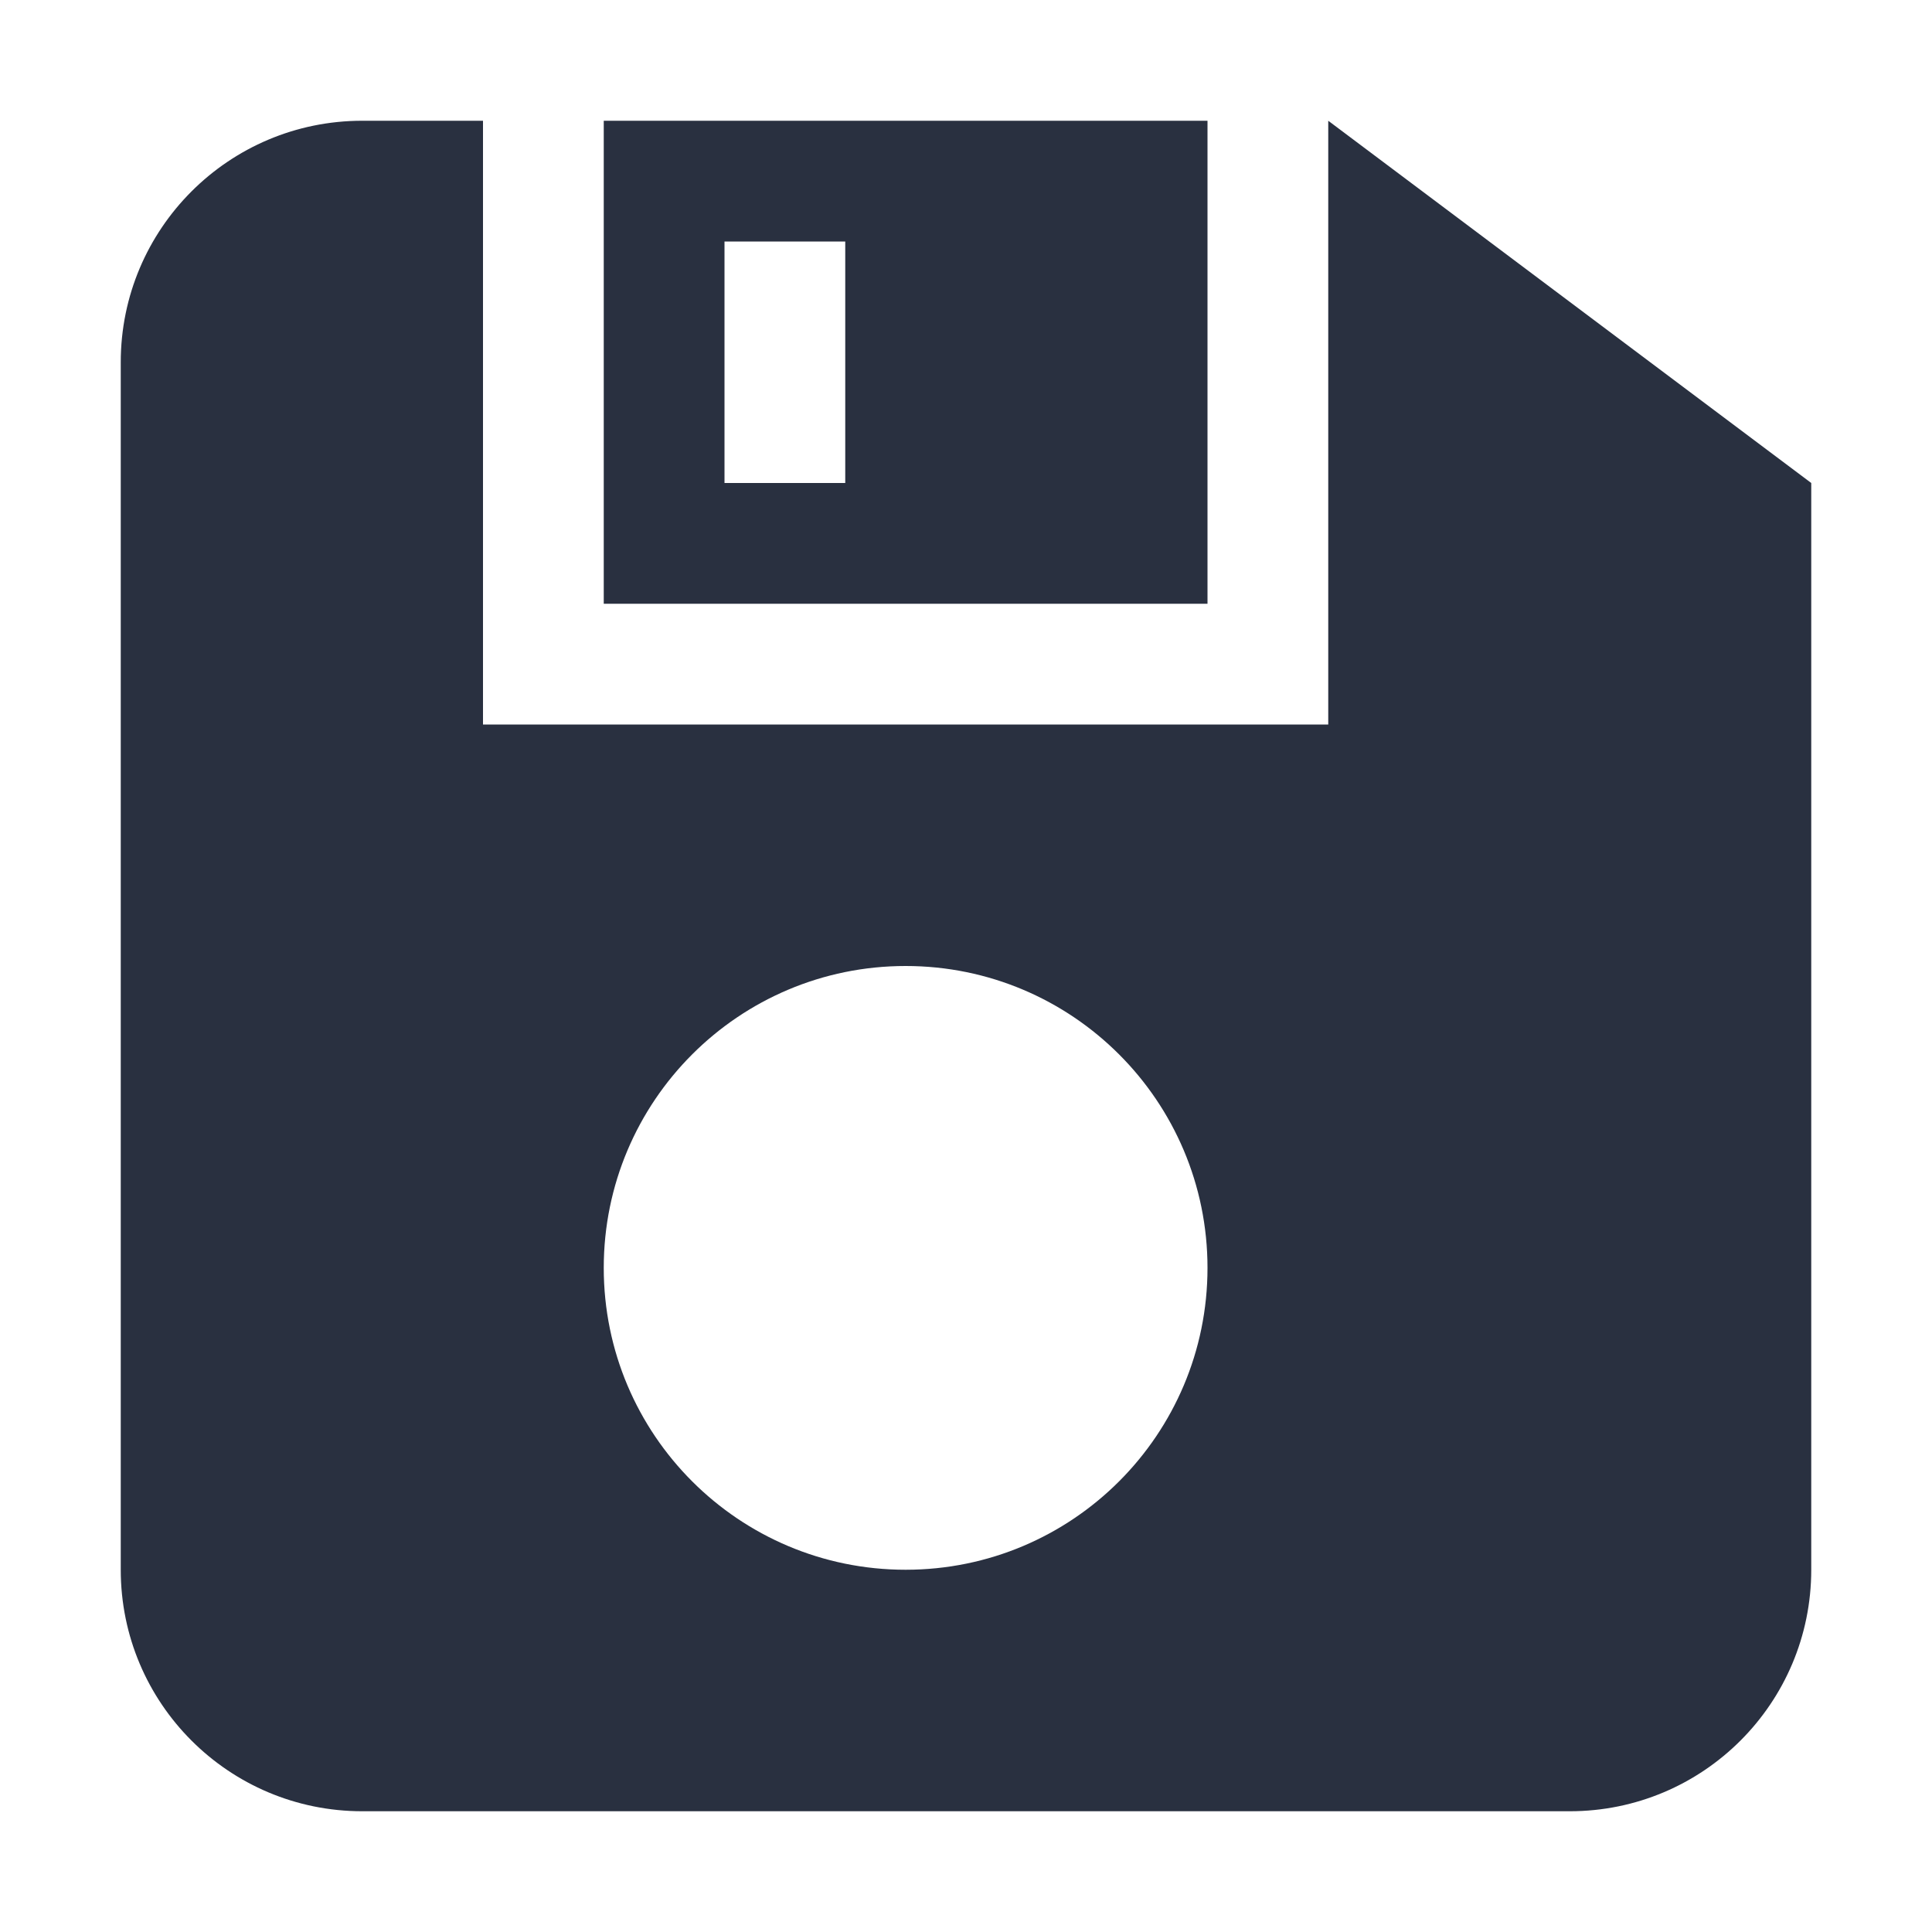
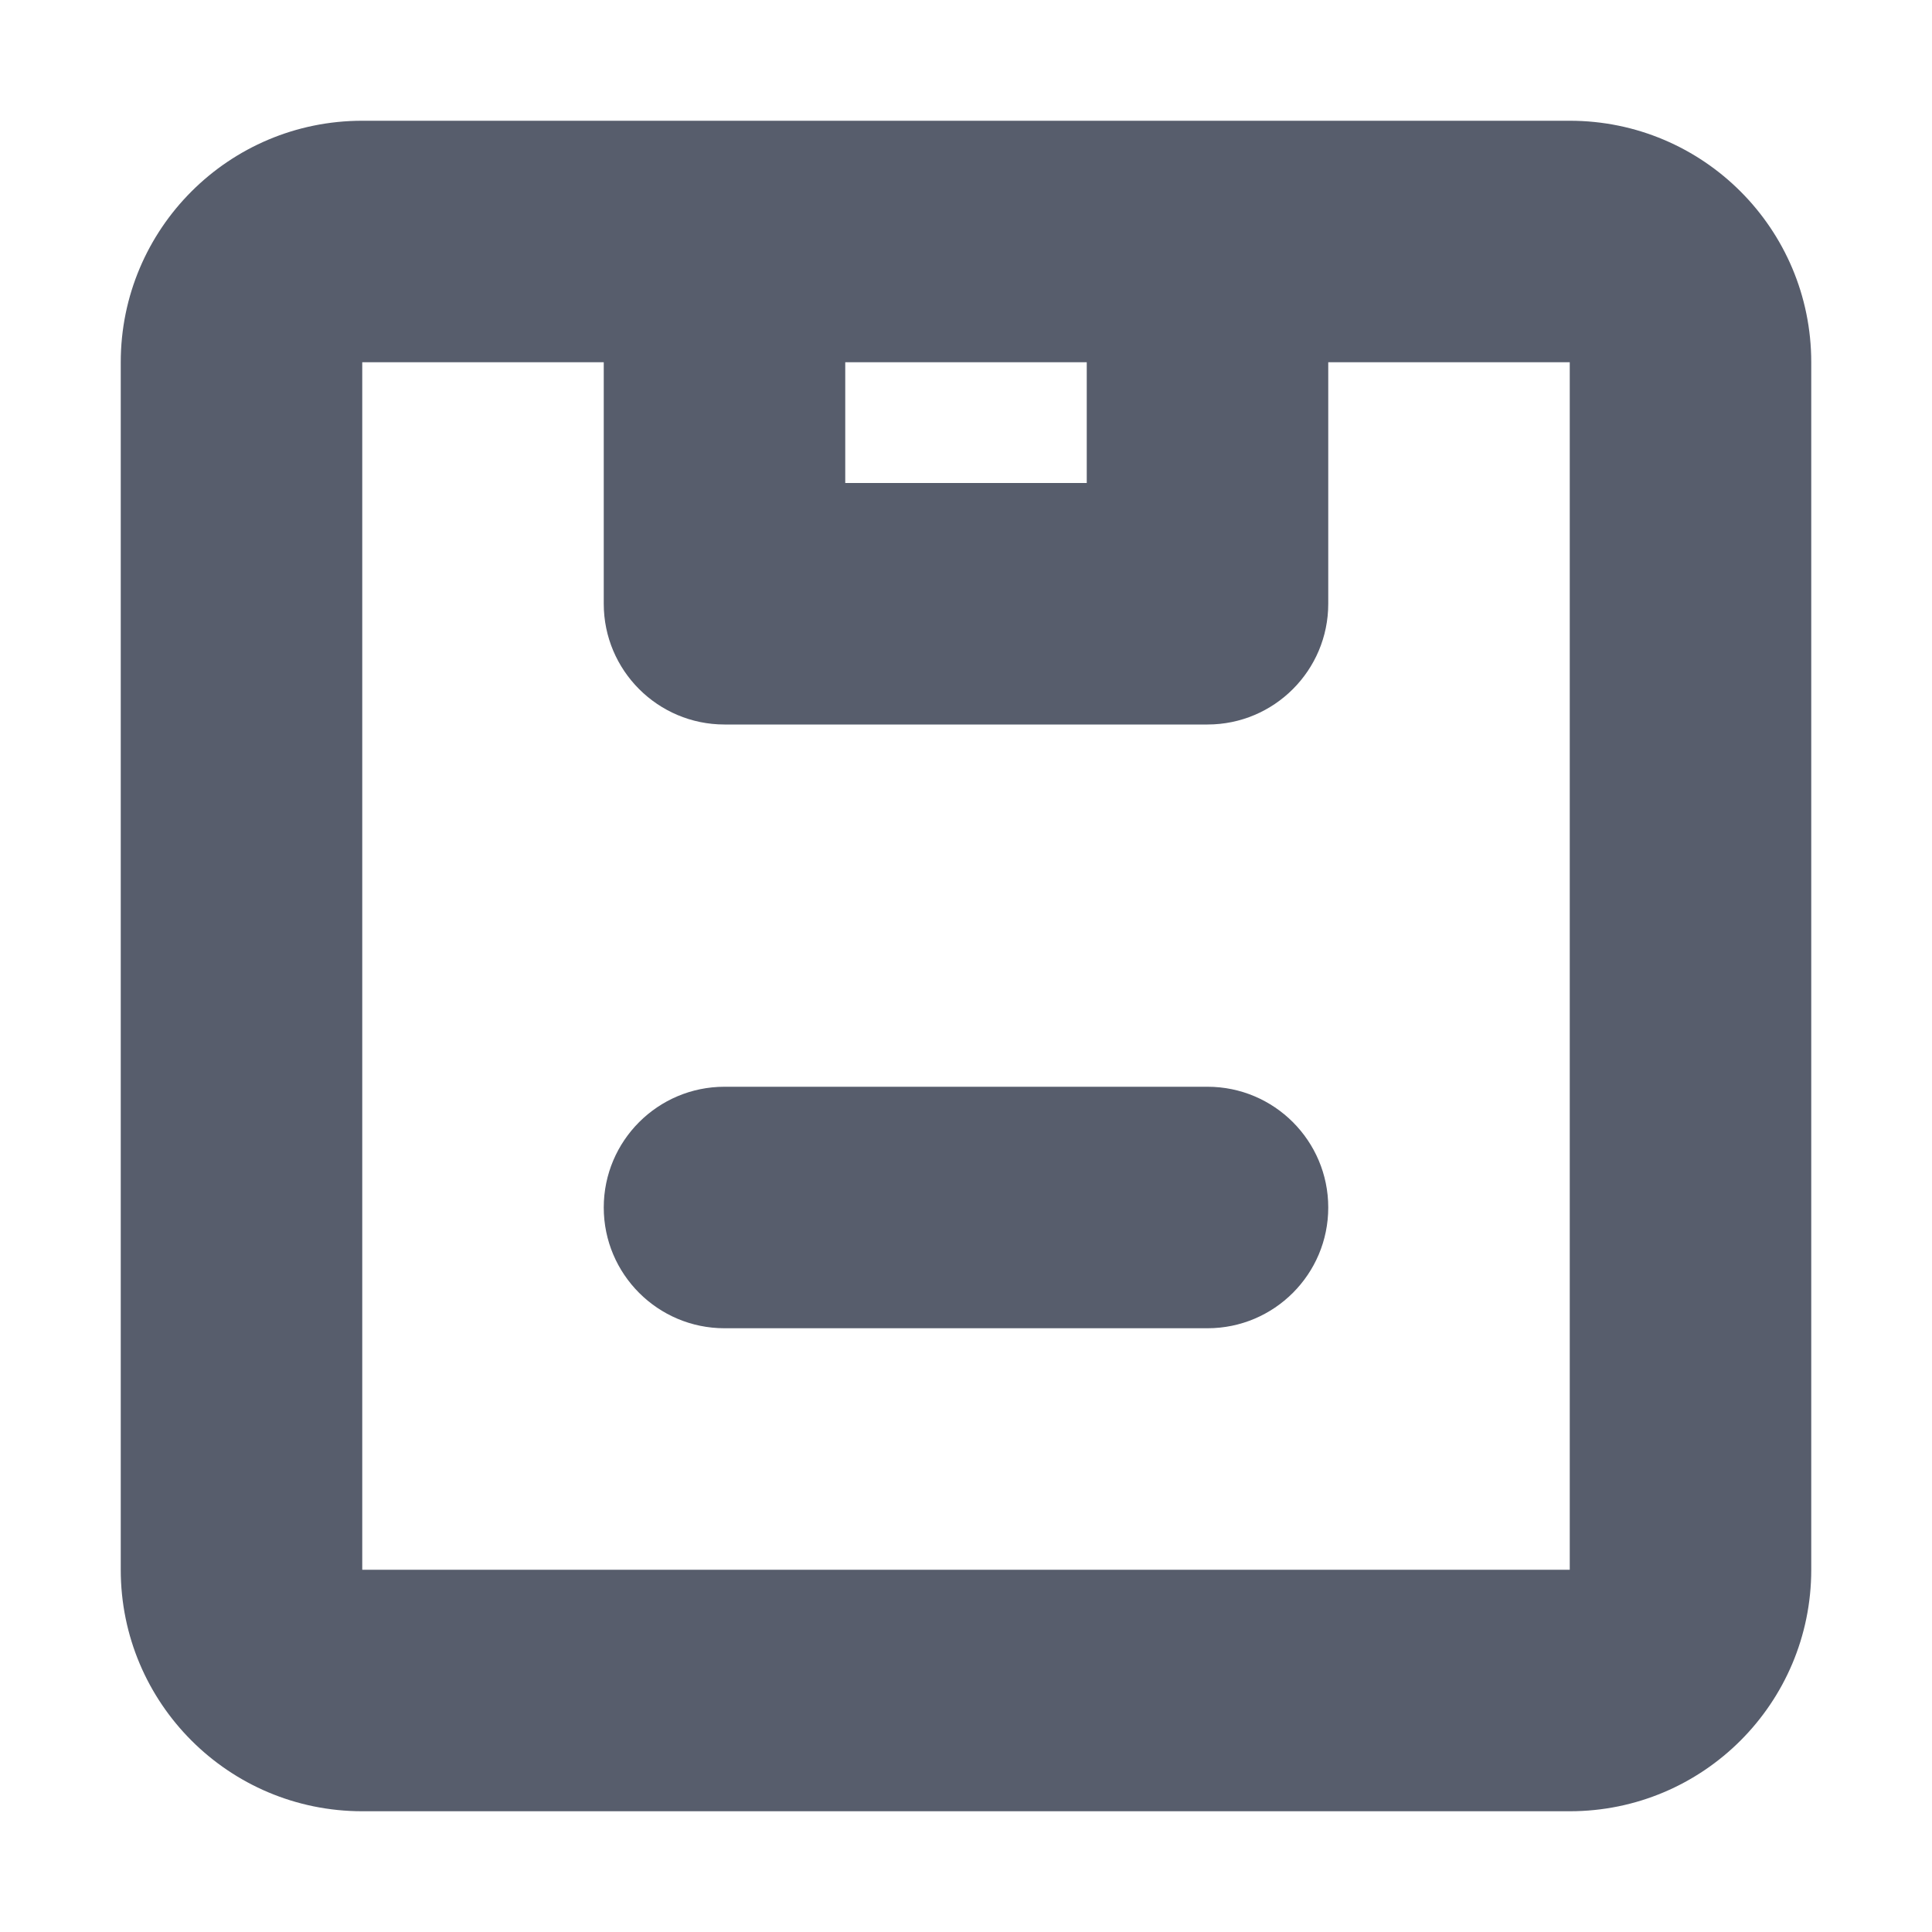
<svg xmlns="http://www.w3.org/2000/svg" width="16px" height="16px" viewBox="0 0 16 16" version="1.1">
  <g id="操作/save" stroke="none" stroke-width="1" fill="none" fill-rule="evenodd">
-     <g id="save" fill-rule="nonzero">
-       <path d="M5,1 L10,1 L10,5 L11,5 L11,1 L15,4 L15,13 C15,14.105 14.105,15 13,15 L3,15 C1.895,15 1,14.105 1,13 L1,3 C1,1.895 1.895,1 3,1 L4,1 L4,5 L5,5 L5,1 Z M4,5 L4,6 L11,6 L11,5 L4,5 Z M6,2 L6,4 L7,4 L7,2 L6,2 Z M7.5,13 C8.881,13 10,11.881 10,10.5 C10,9.119 8.881,8 7.5,8 C6.119,8 5,9.119 5,10.5 C5,11.881 6.119,13 7.5,13 Z" id="形状" fill="#293040" />
-     </g>
+     <path d="M13,1 C14.105,1 15,1.895 15,3 L15,13 C15,14.105 14.105,15 13,15 L3,15 C1.895,15 1,14.105 1,13 L1,3 C1,1.895 1.895,1 3,1 L13,1 Z M5,3 L3,3 L3,13 L13,13 L13,3 L11,3 L11,5 C11,5.552 10.552,6 10,6 L6,6 C5.448,6 5,5.552 5,5 L5,3 Z M10,9 C10.552,9 11,9.448 11,10 C11,10.552 10.552,11 10,11 L6,11 C5.448,11 5,10.552 5,10 C5,9.448 5.448,9 6,9 L10,9 Z M9,3 L7,3 L7,4 L9,4 L9,3 Z" id="形状" fill="#575D6C" />
  </g>
</svg>
